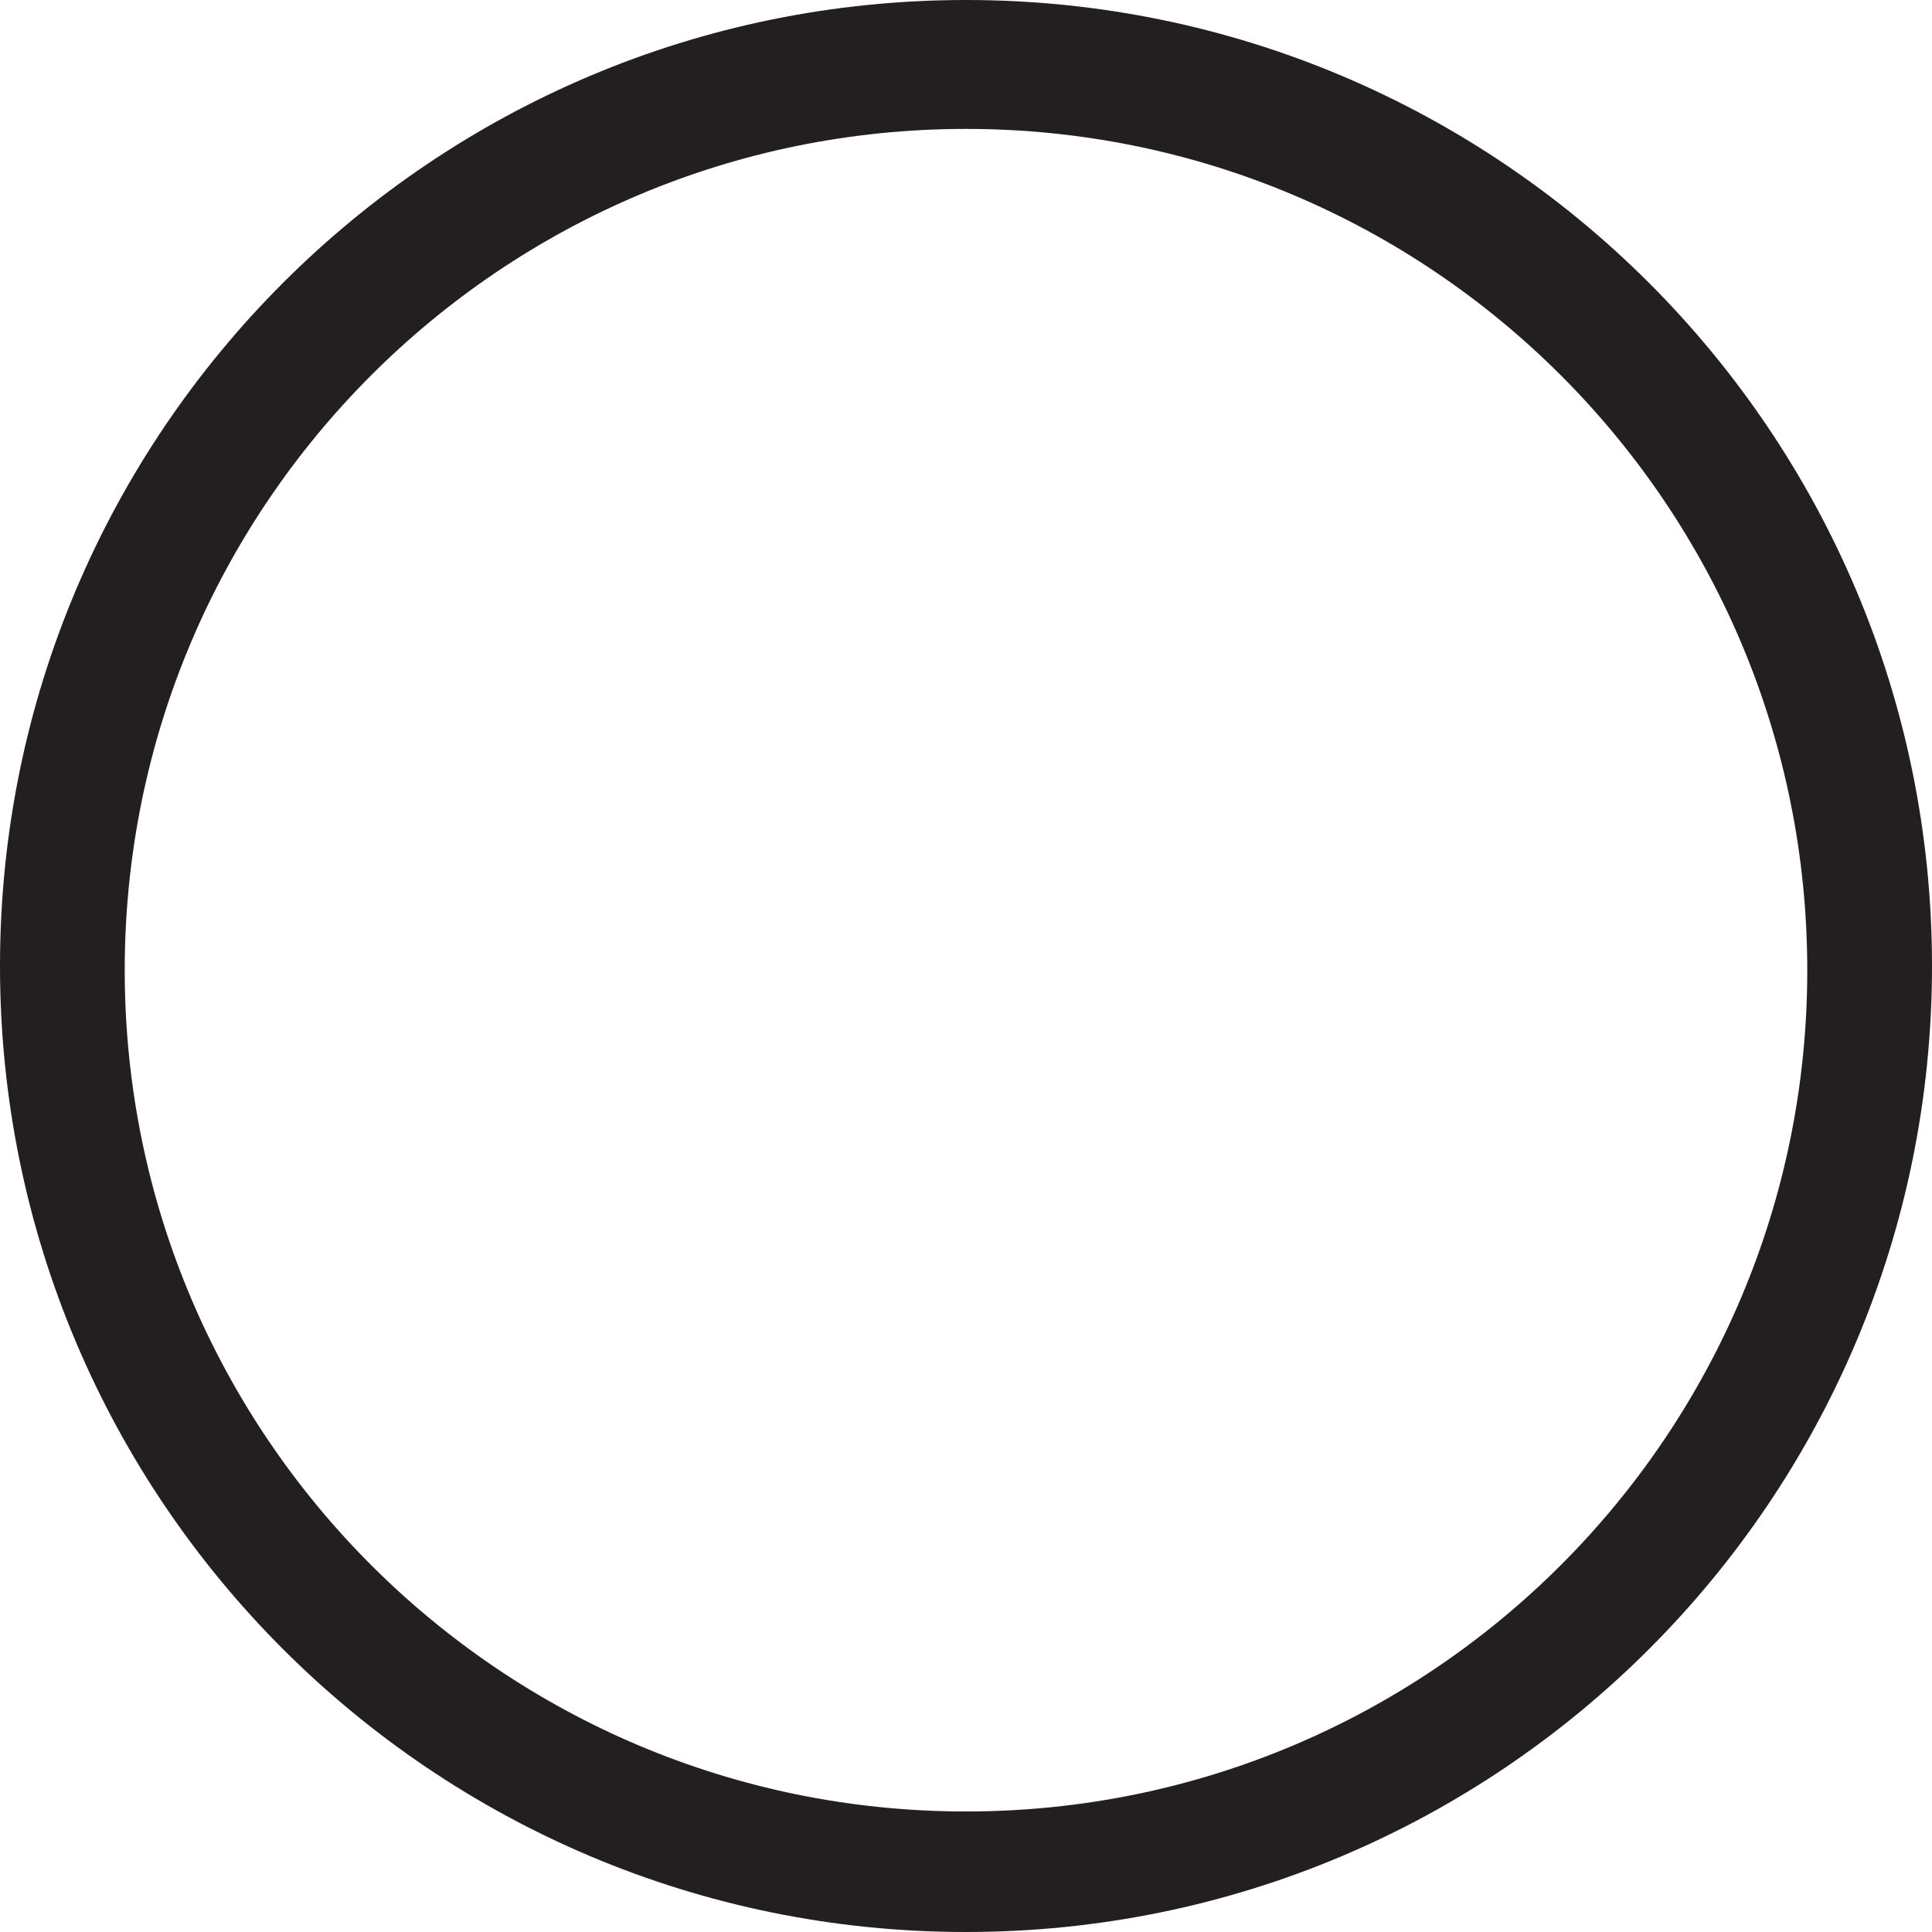
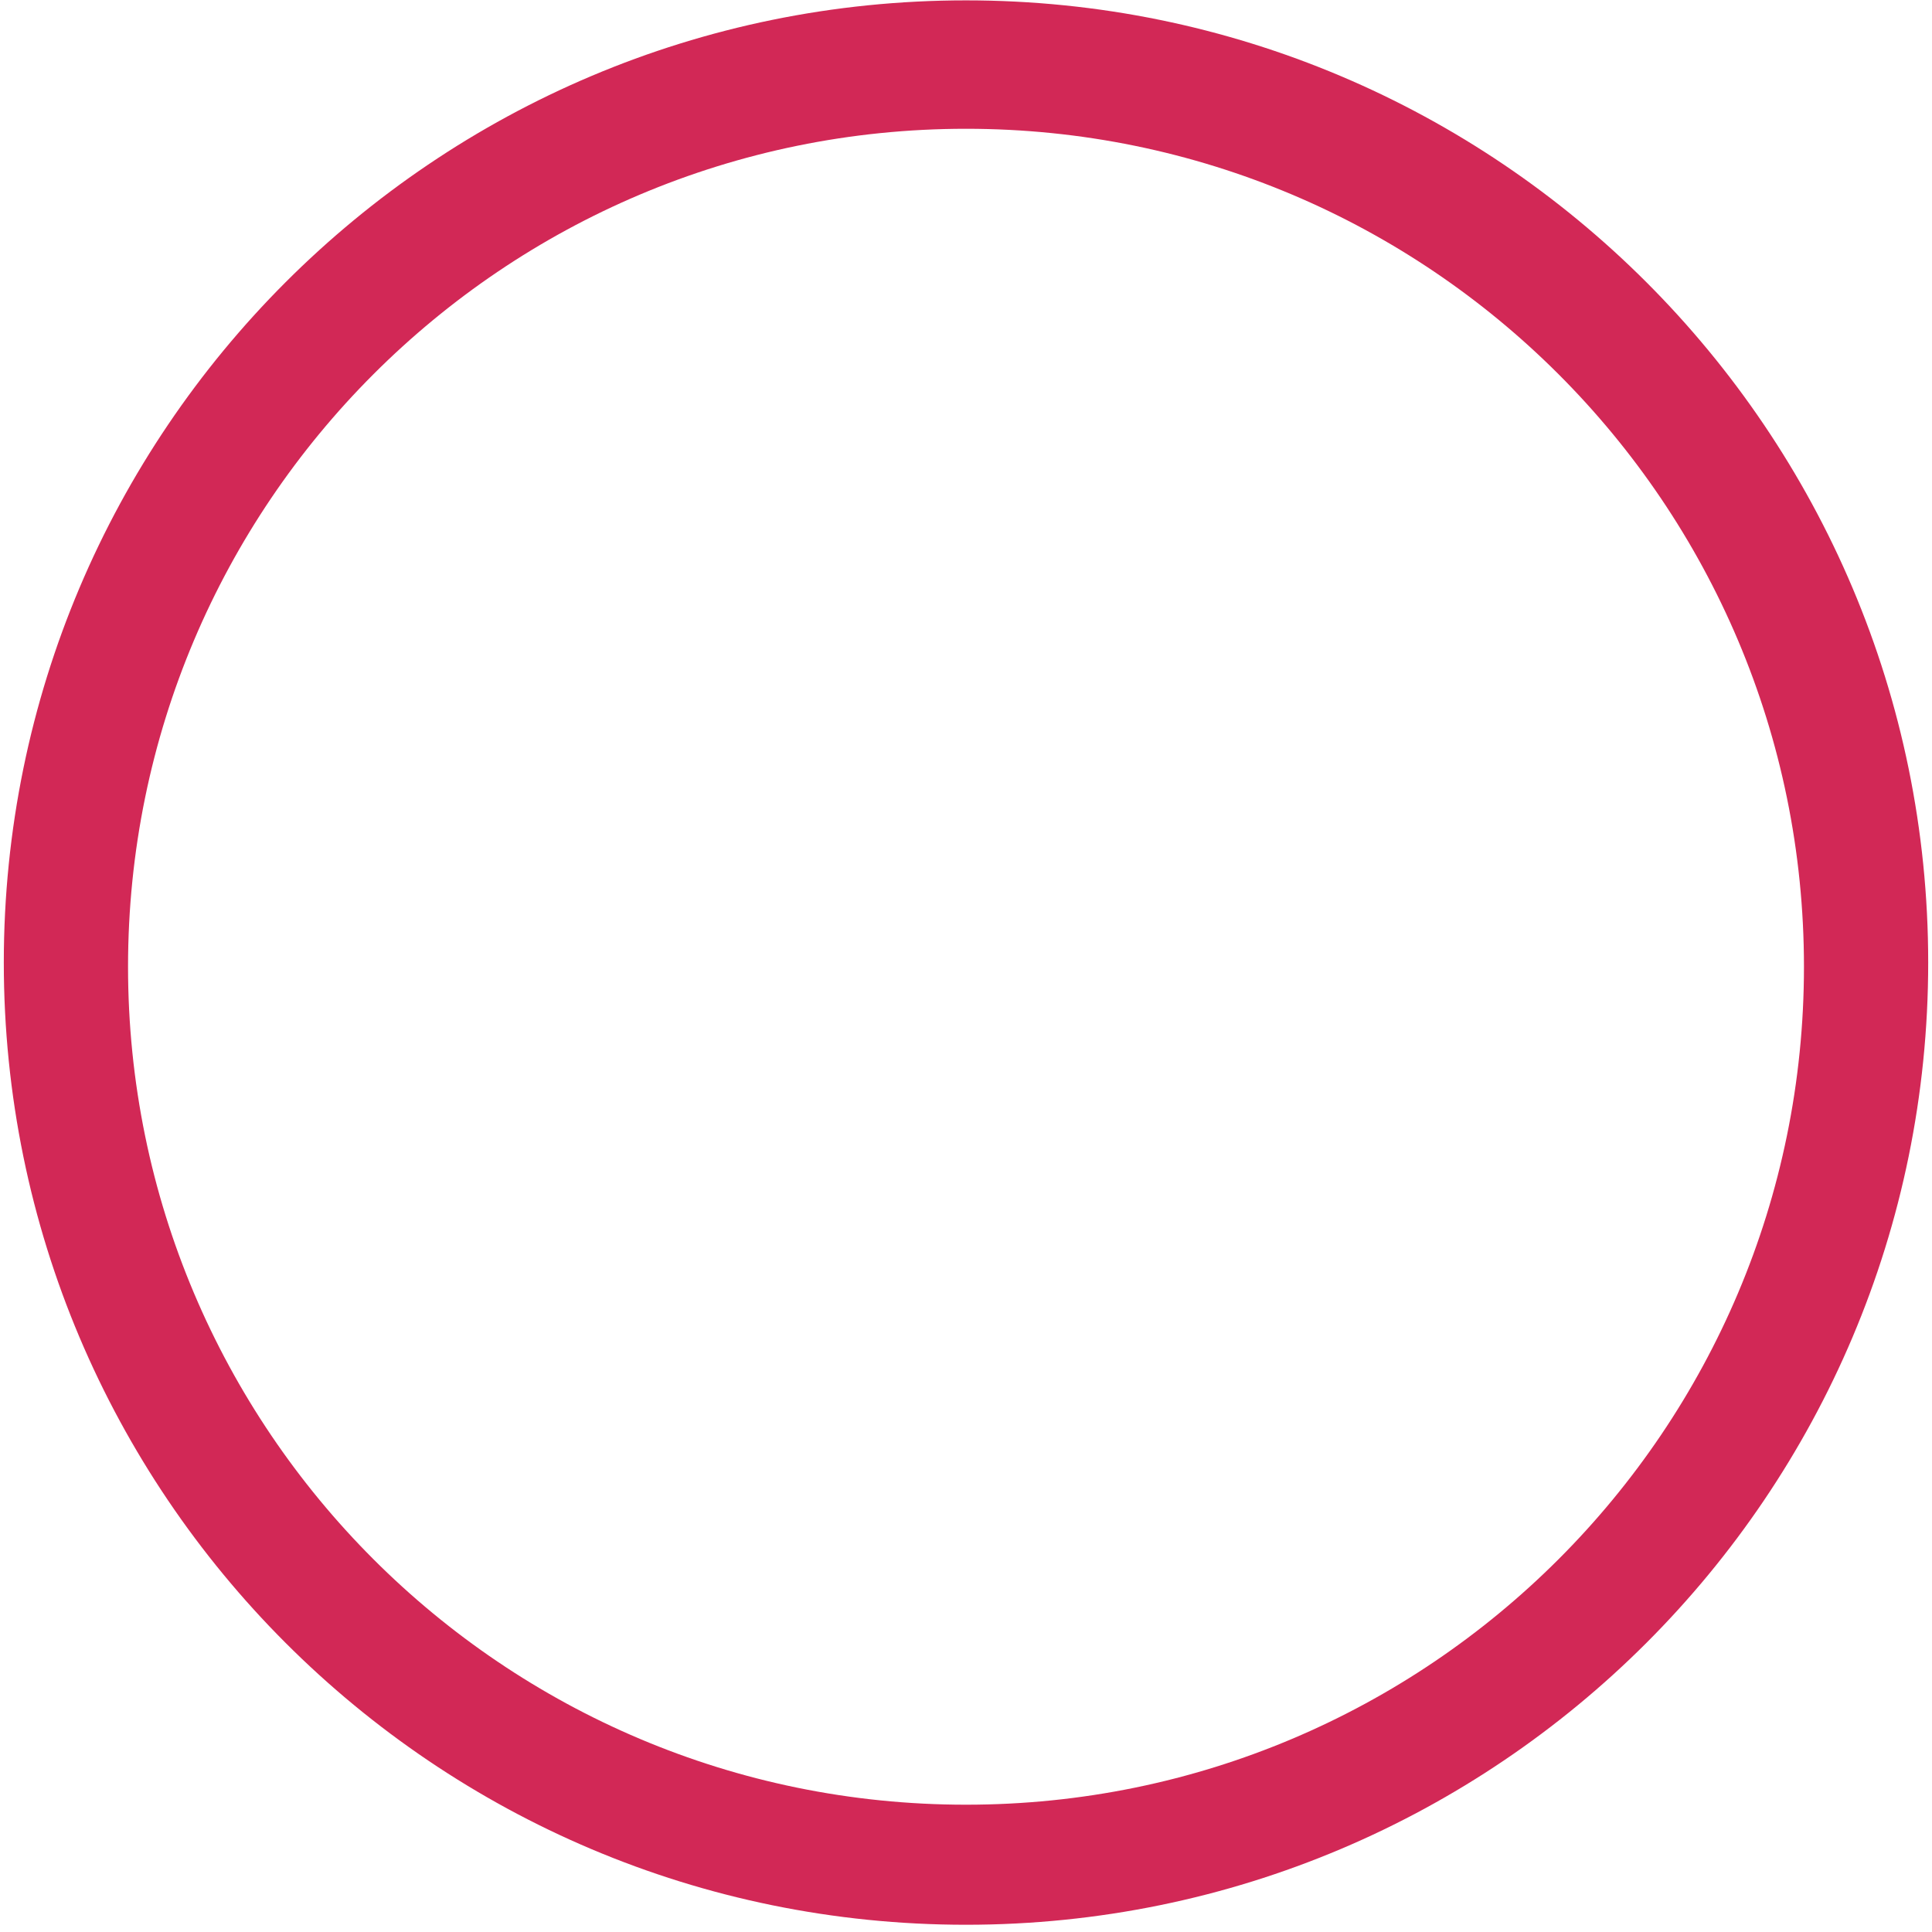
- <svg xmlns="http://www.w3.org/2000/svg" version="1.0" width="253" height="253" viewBox="22.5 69.048 253 253">
-   <path fill="#231F20" d="M149 69.048c-69.864 0-126.5 56.636-126.5 126.5s56.636 126.5 126.5 126.5 126.5-56.636 126.5-126.5c0-69.863-56.636-126.5-126.5-126.5zm0 237.216c-60.844 0-110.167-49.323-110.167-110.167S88.156 85.93 149 85.93c60.843 0 110.167 49.323 110.167 110.167S209.843 306.264 149 306.264z" />
+ <svg xmlns="http://www.w3.org/2000/svg" width="254" height="254">
+   <path d="M127 .048C57.136.048.5 56.684.5 126.548s56.636 126.5 126.5 126.5 126.5-56.636 126.5-126.5c0-69.863-56.636-126.5-126.5-126.5zm0 237.216c-60.844 0-110.167-49.323-110.167-110.167S66.156 16.93 127 16.93c60.843 0 110.167 49.323 110.167 110.167S187.843 237.264 127 237.264z" fill="#D22856" />
</svg>
